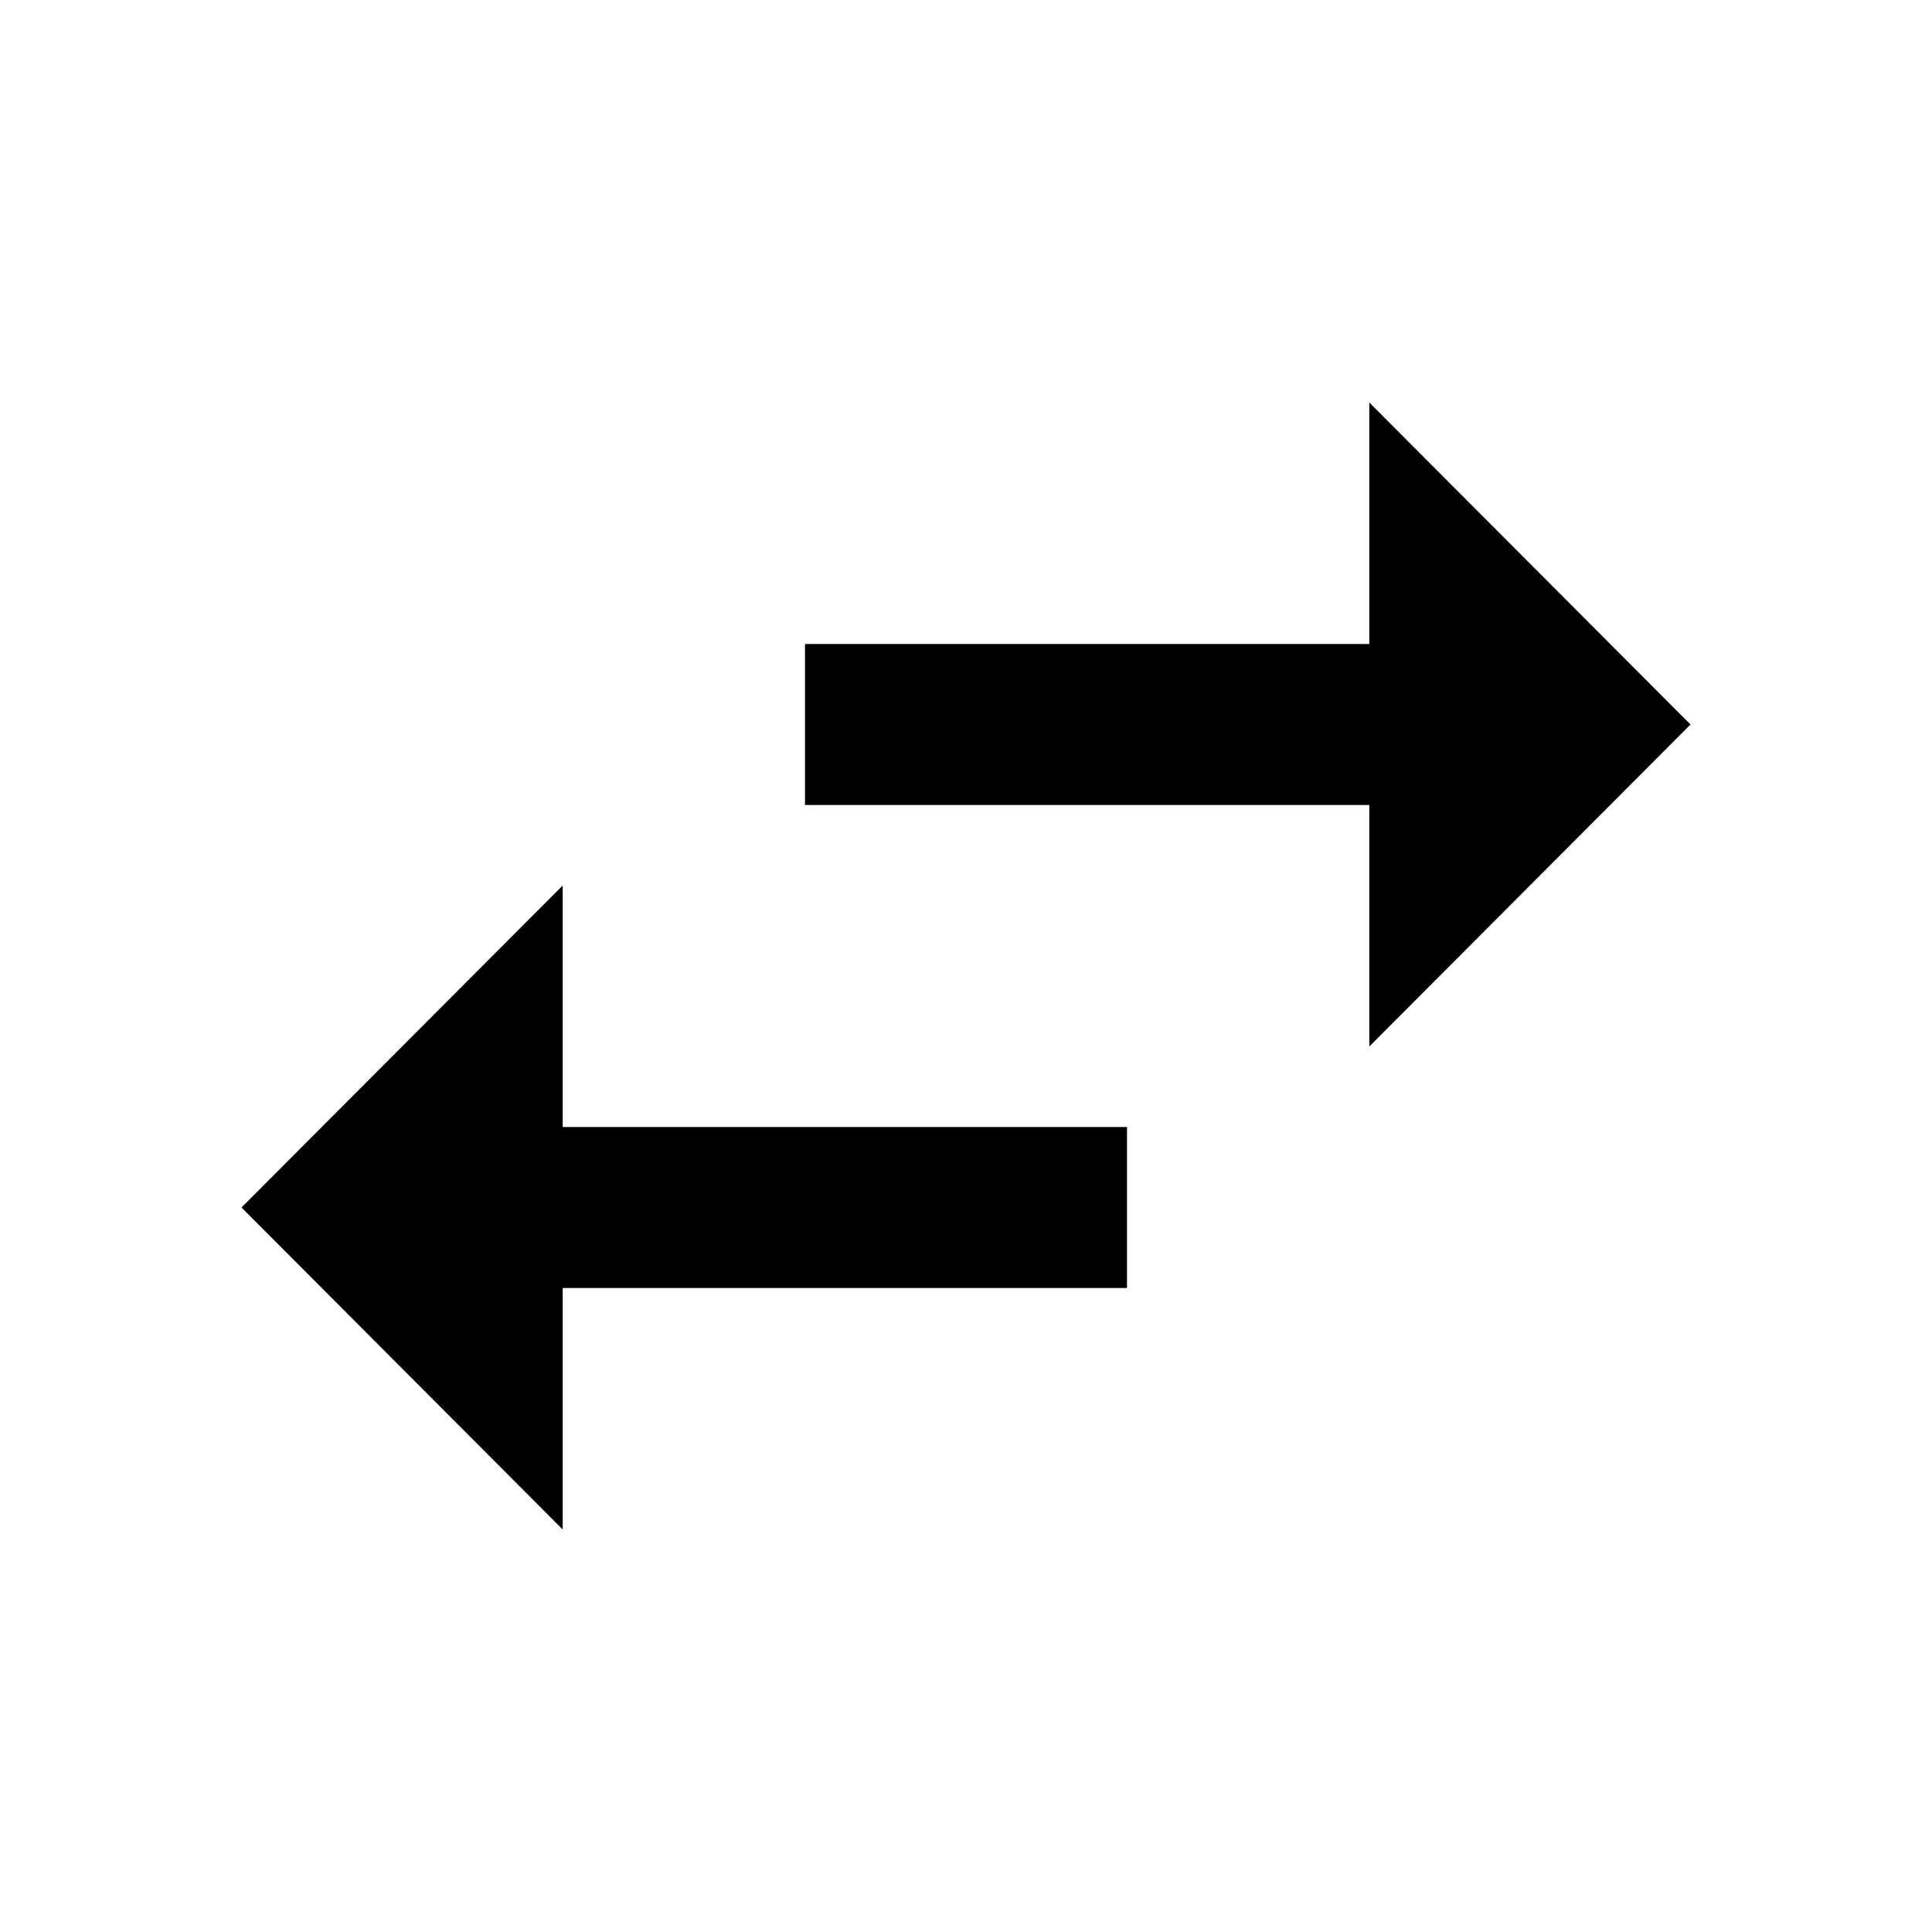
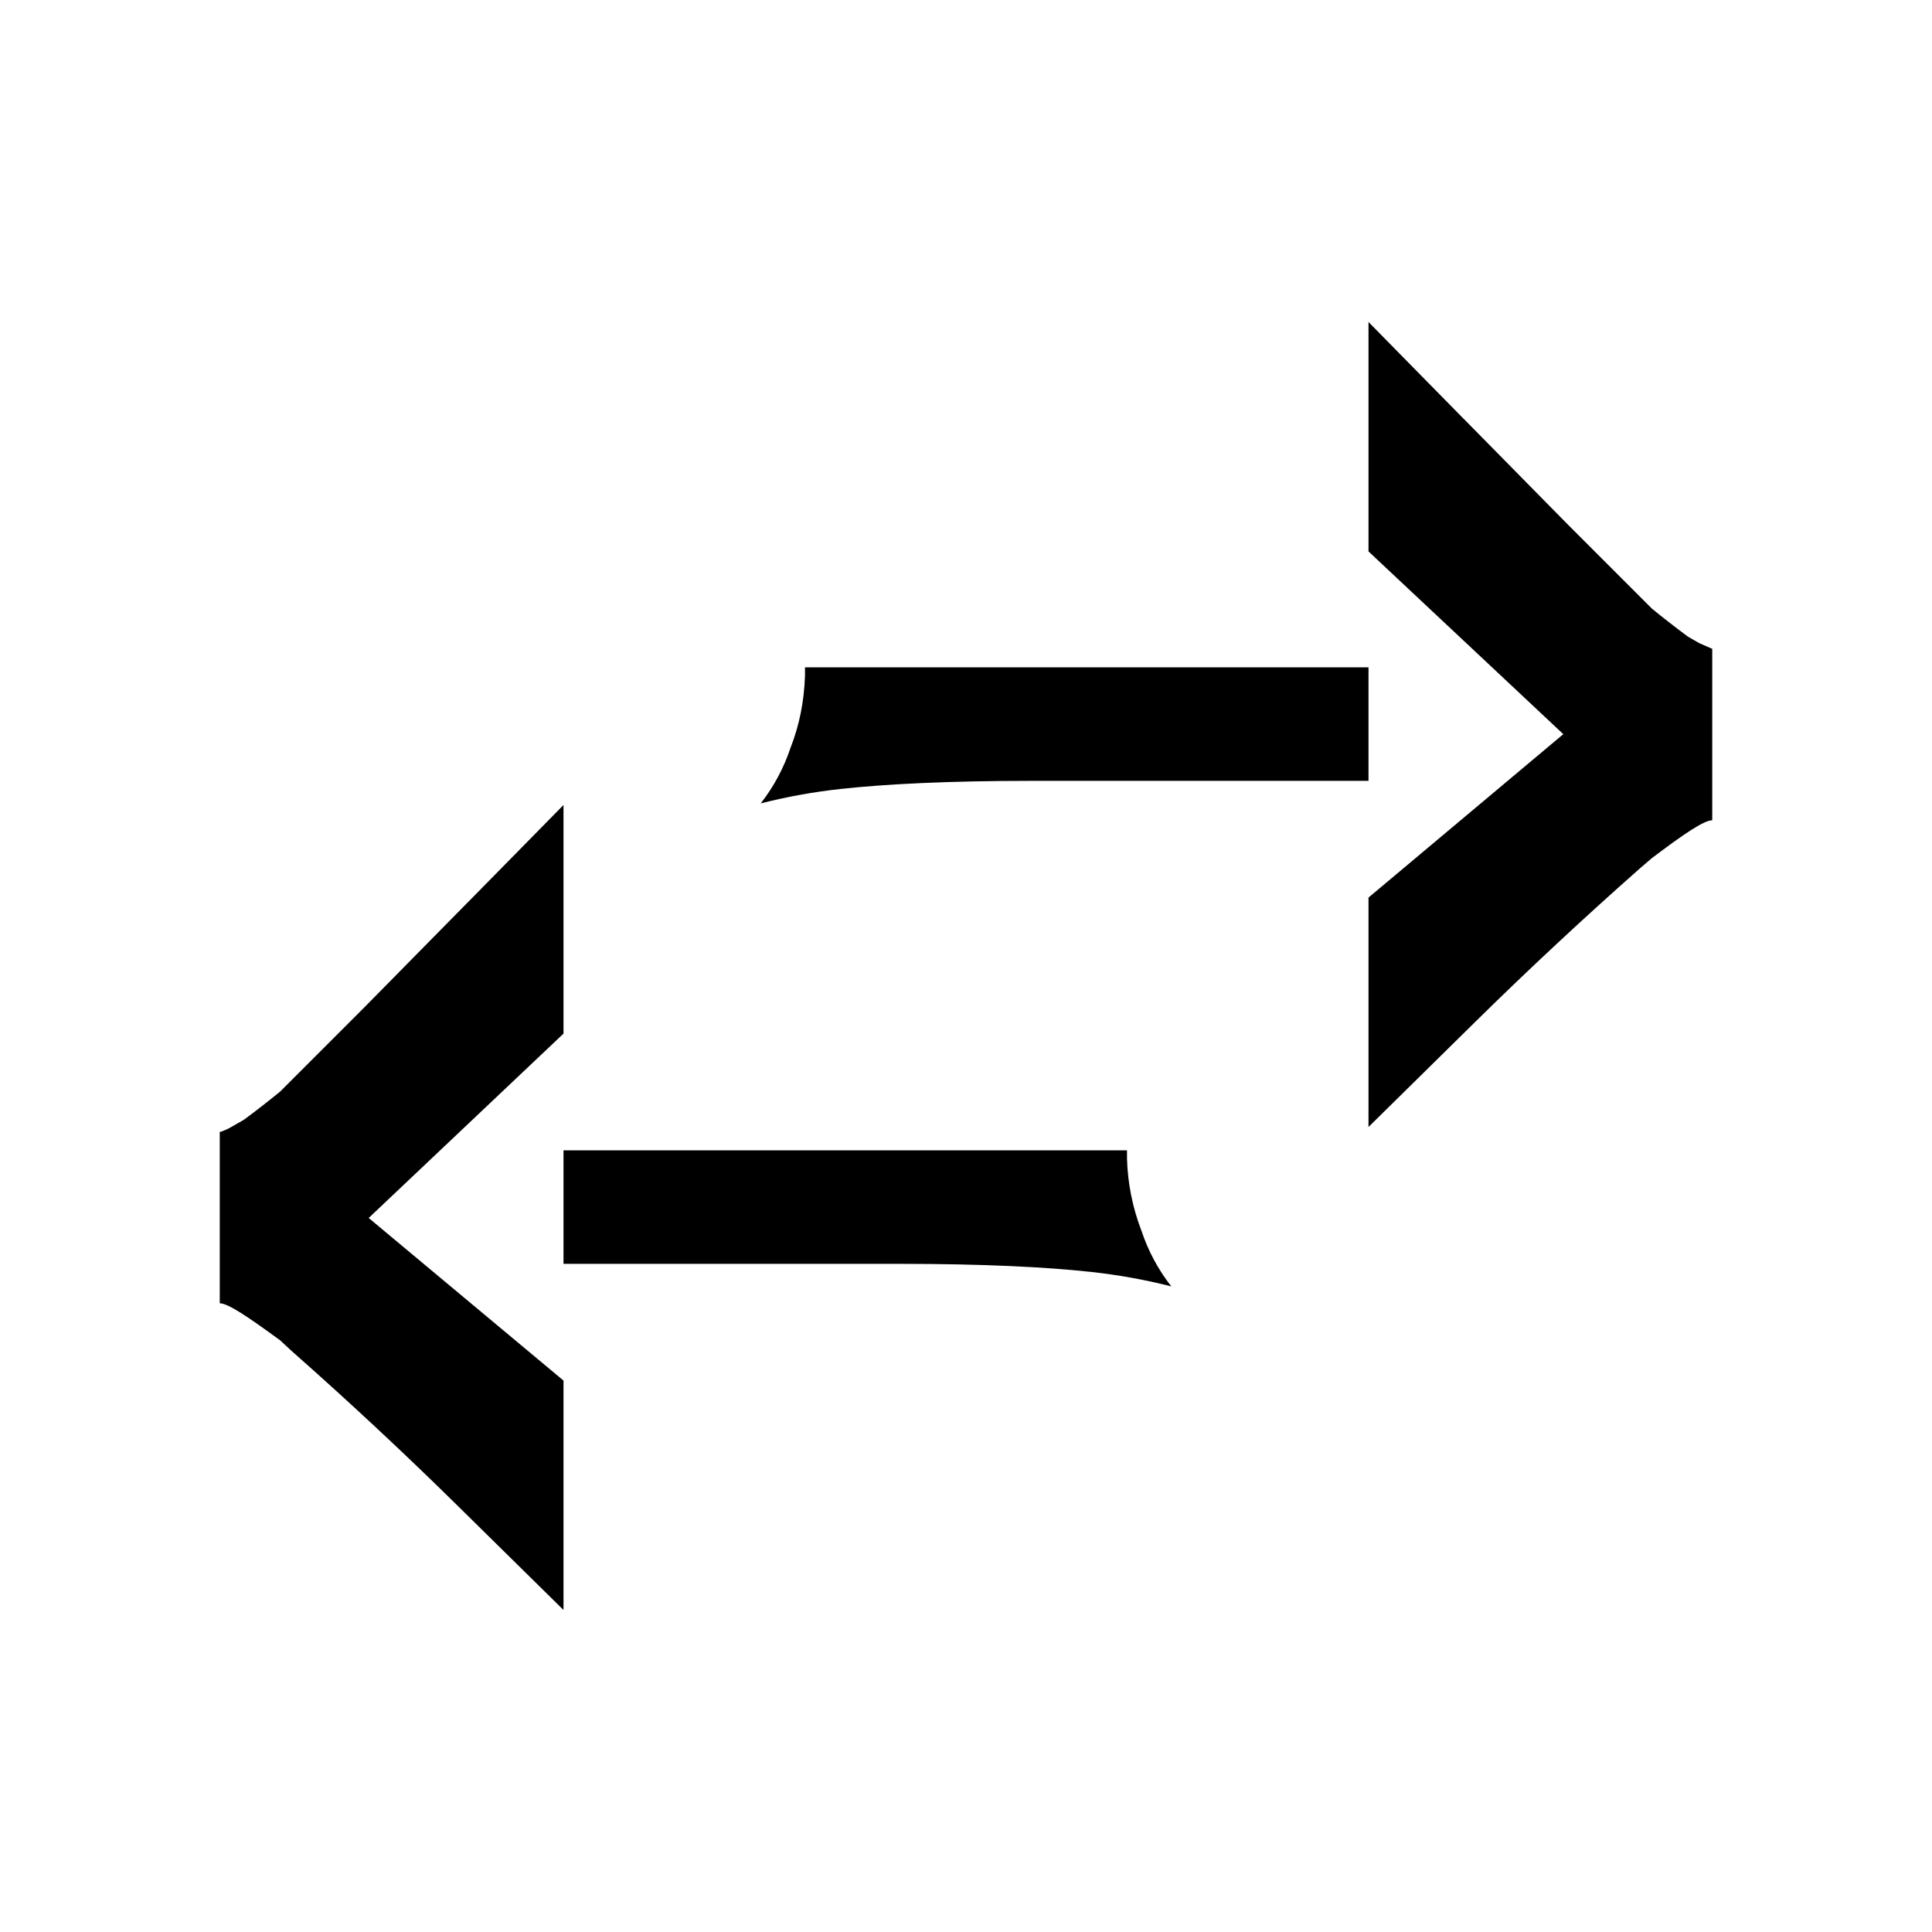
- <svg xmlns="http://www.w3.org/2000/svg" height="24" viewBox="0 0 24 24" width="24">
-   <path d="M0 0h24v24H0z" fill="none" />
-   <path d="M6.99 11L3 15l3.99 4v-3H14v-2H6.99v-3zM21 9l-3.99-4v3H10v2h7.01v3L21 9z" />
+ <svg xmlns="http://www.w3.org/2000/svg" viewBox="0 0 24 24">
+   <path d="M17 6.85V4l1.15 1.17.04.04 1.3 1.32 1.03 1.03a11.87 11.87 0 0 0 .45.35l.07.04.07.04.16.07v2.13c-.1 0-.34.16-.75.47l-.14.12a51.53 51.53 0 0 0-2.06 1.92L17 14v-2.85l2.42-2.03L17 6.85Zm0 2.85h-4.19c-1.03 0-1.81.04-2.36.1a7.17 7.17 0 0 0-1 .18 2.3 2.3 0 0 0 .37-.69c.11-.28.17-.58.18-.9v-.1h7V9.7ZM7 12.85V10l-1.15 1.17-.04.04-1.3 1.32-1.03 1.03a11.87 11.87 0 0 1-.45.35l-.07.04-.07.04a.74.74 0 0 1-.15.07h-.01v2.13c.1 0 .34.16.75.46l.14.13a51.53 51.53 0 0 1 2.06 1.92L7 20v-2.85l-2.42-2.02L7 12.84Zm0 2.85h4.19c1.03 0 1.81.04 2.36.1a7.17 7.17 0 0 1 1 .18 2.3 2.3 0 0 1-.37-.69 2.7 2.7 0 0 1-.18-.9v-.1H7v1.41Z" />
</svg>
